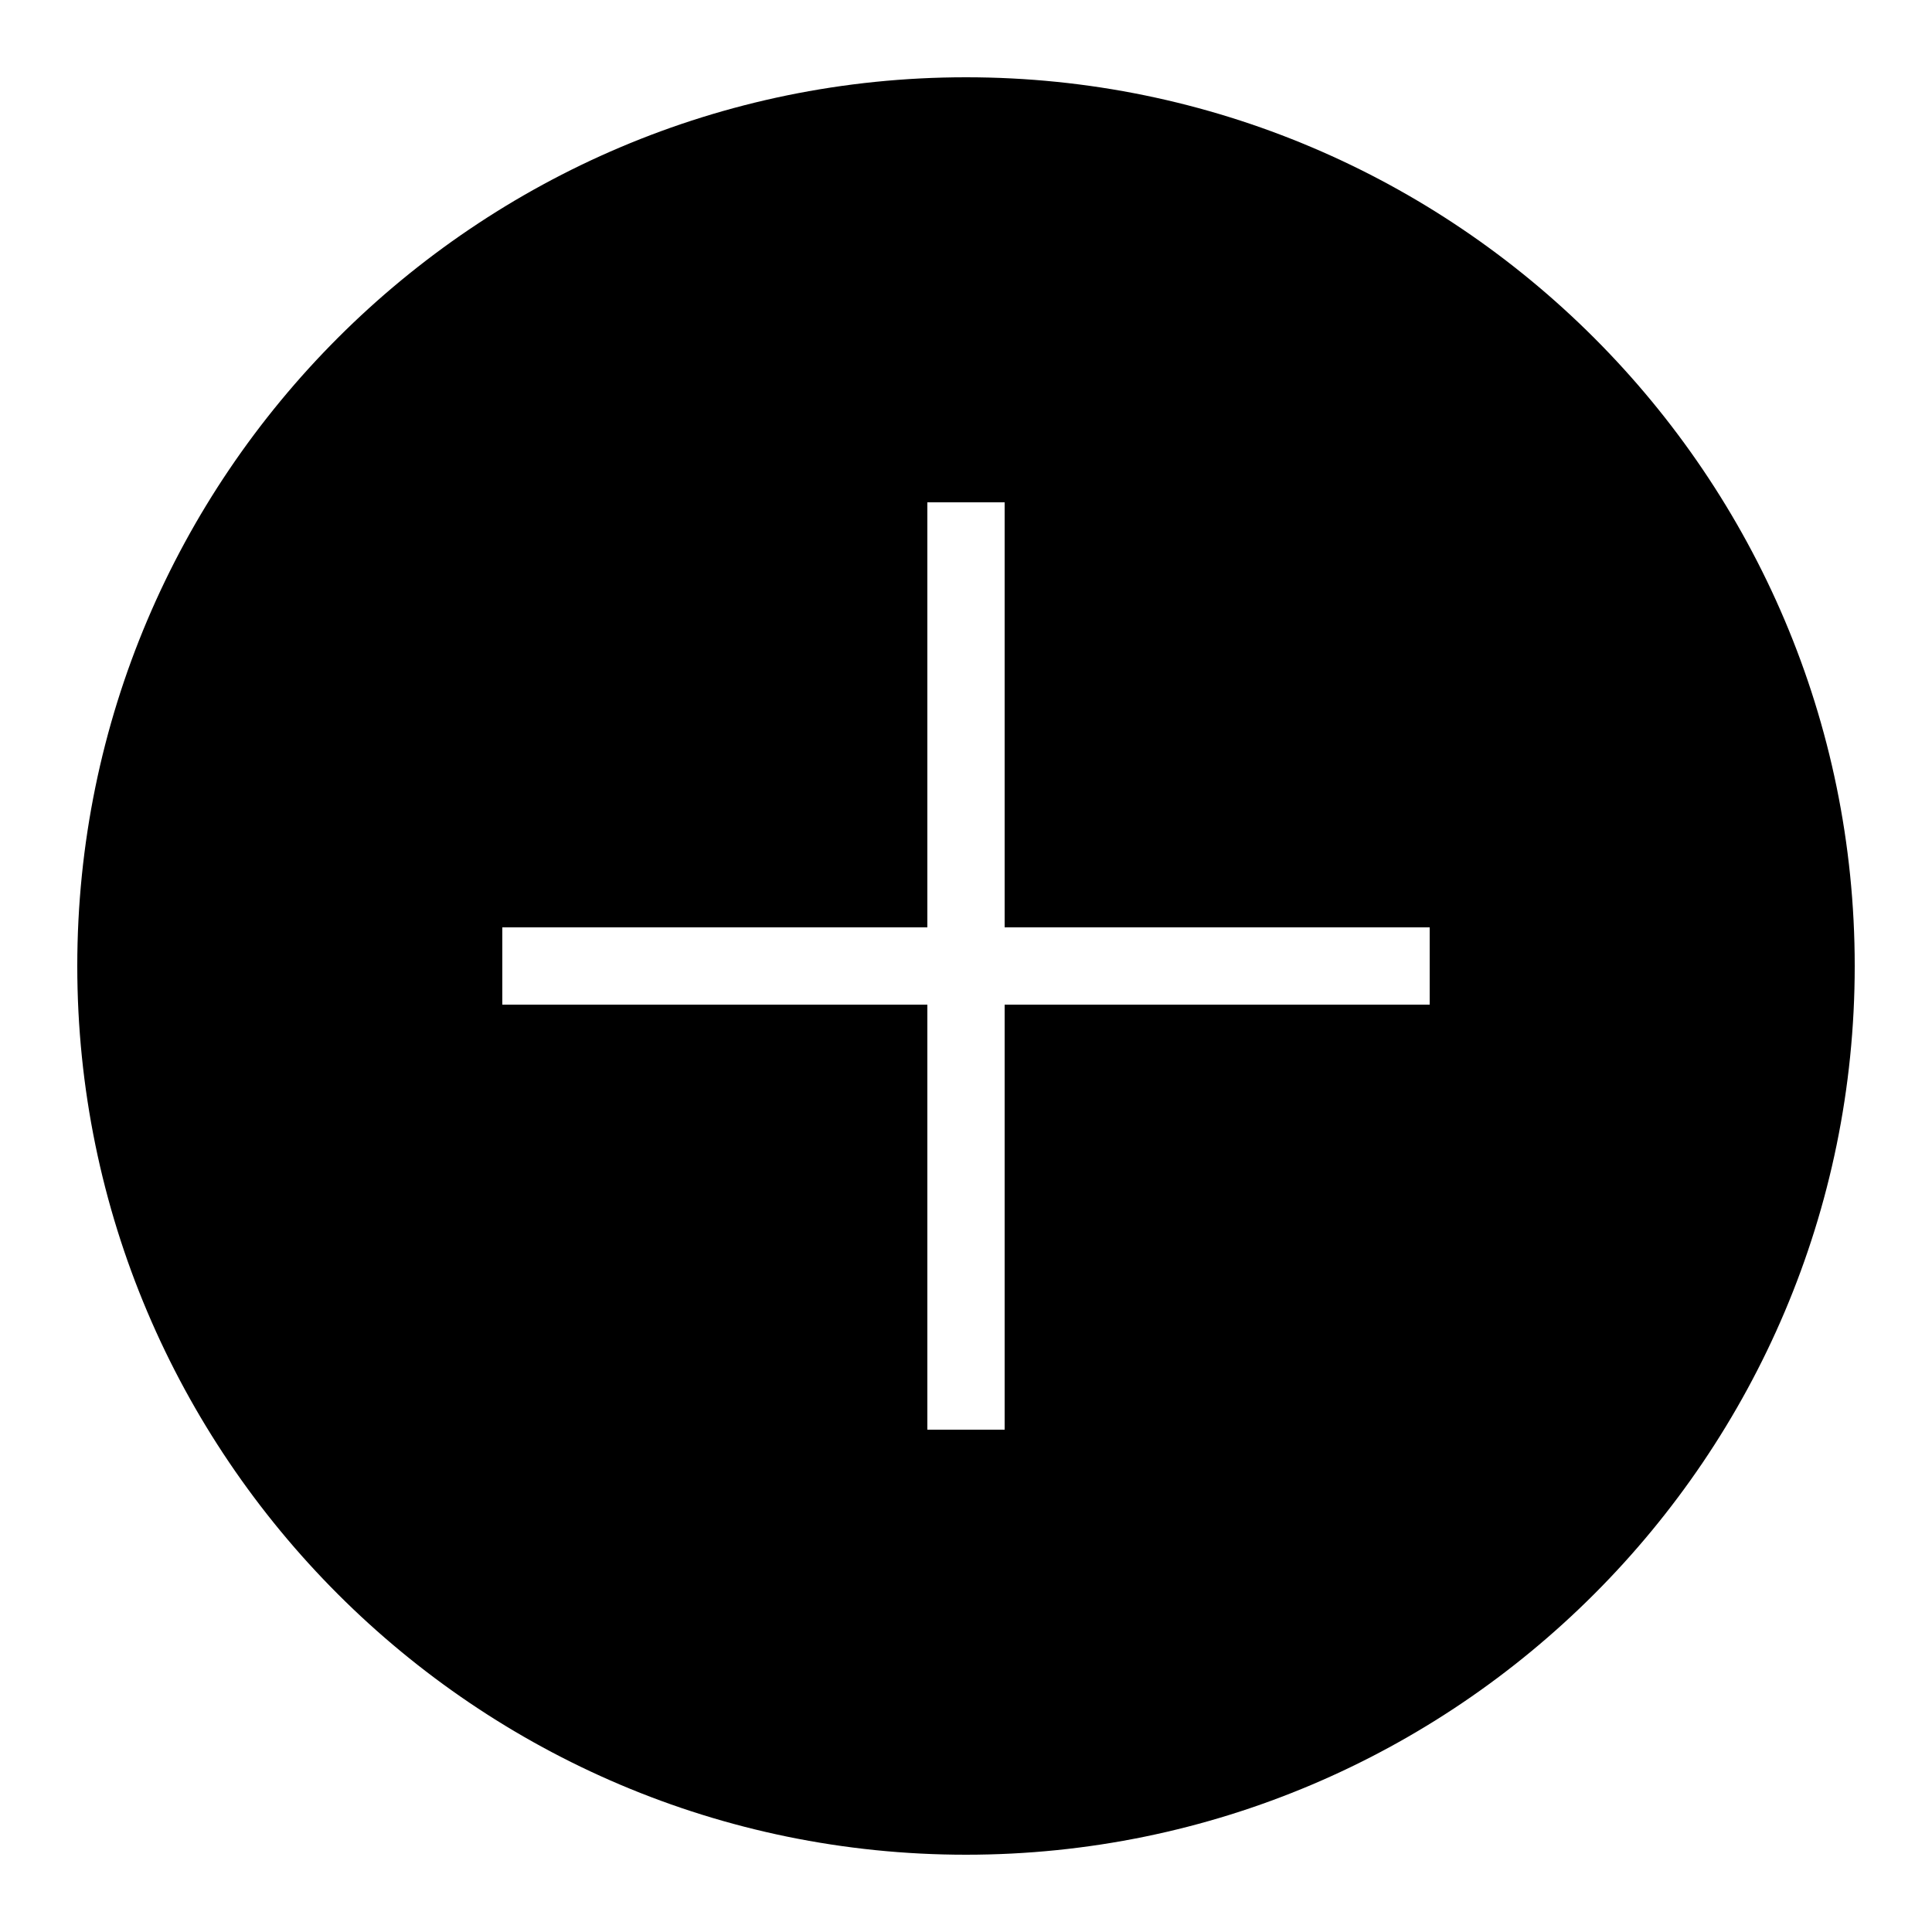
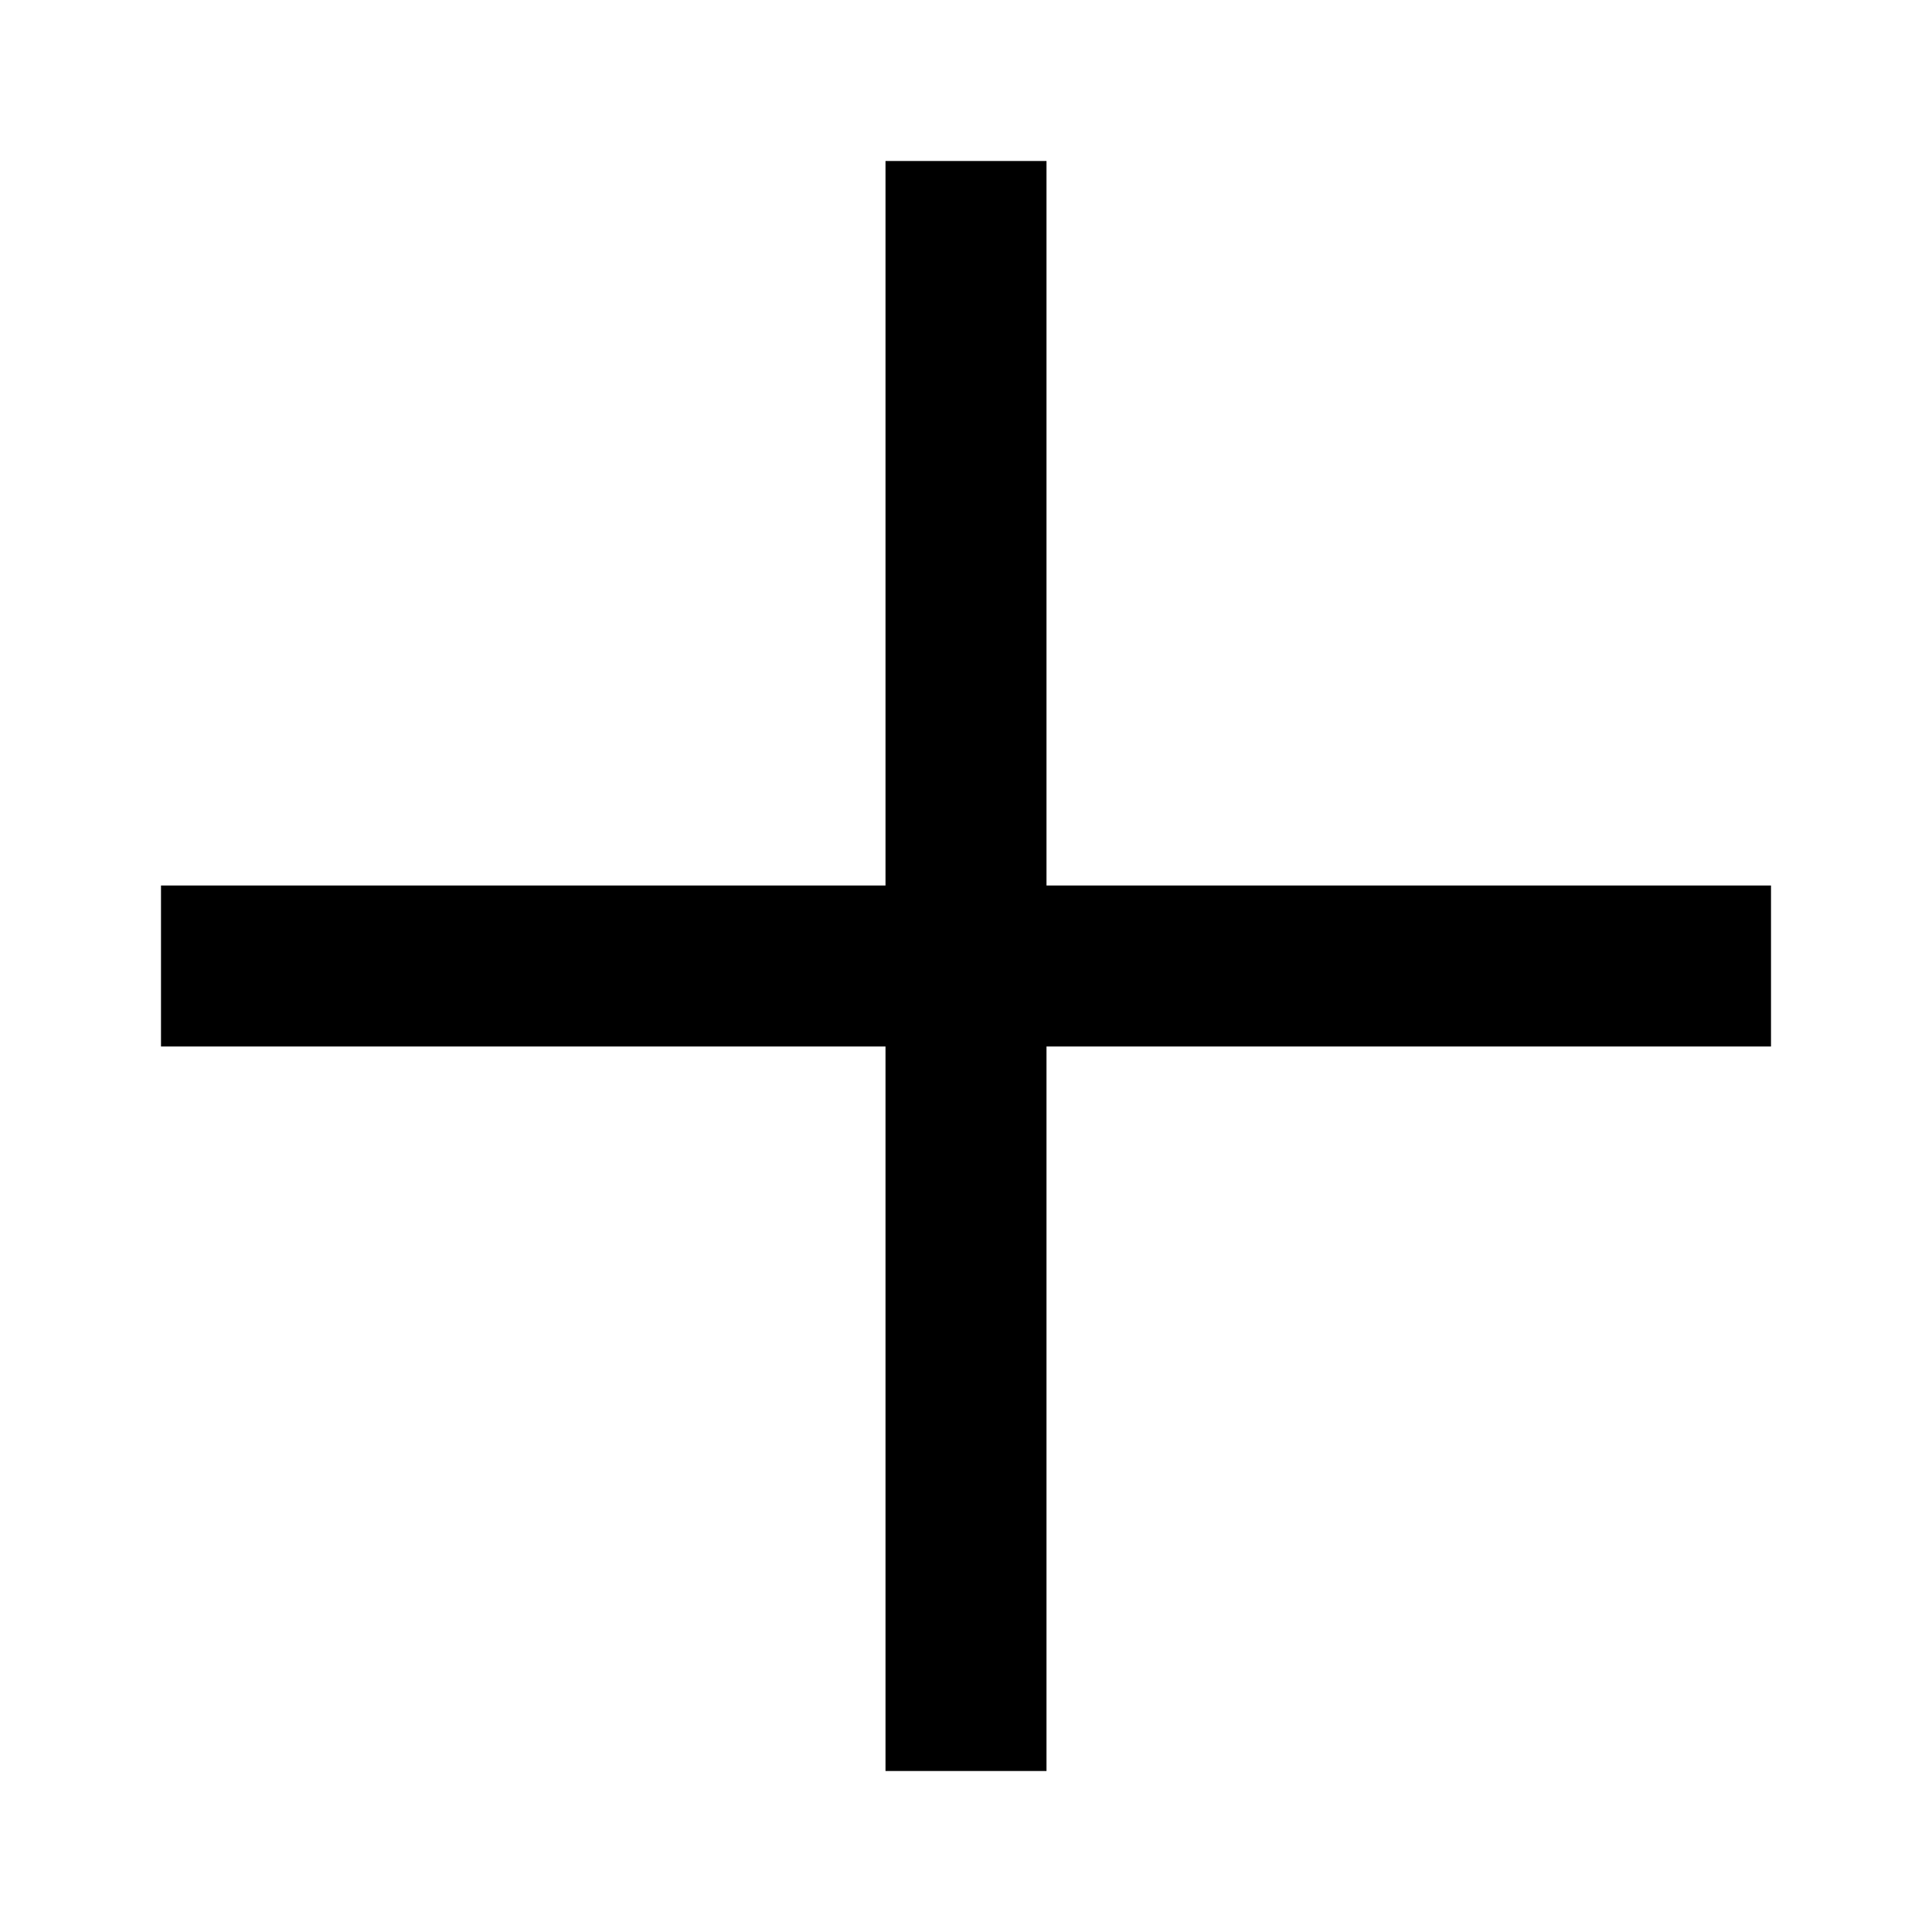
- <svg xmlns="http://www.w3.org/2000/svg" viewBox="0 0 50 50" width="50px" height="50px">
-   <path d="M25,2C12.317,2,2,12.317,2,25s10.317,23,23,23s23-10.317,23-23S37.683,2,25,2z M37,26H26v11h-2V26H13v-2h11V13h2v11h11V26z" />
+ <svg xmlns="http://www.w3.org/2000/svg" fill="#000" viewBox="0 0 24 24" width="24px" height="24px" fill-rule="evenodd">
+   <path fill-rule="evenodd" d="M 11 2 L 11 11 L 2 11 L 2 13 L 11 13 L 11 22 L 13 22 L 13 13 L 22 13 L 22 11 L 13 11 L 13 2 Z" />
</svg>
